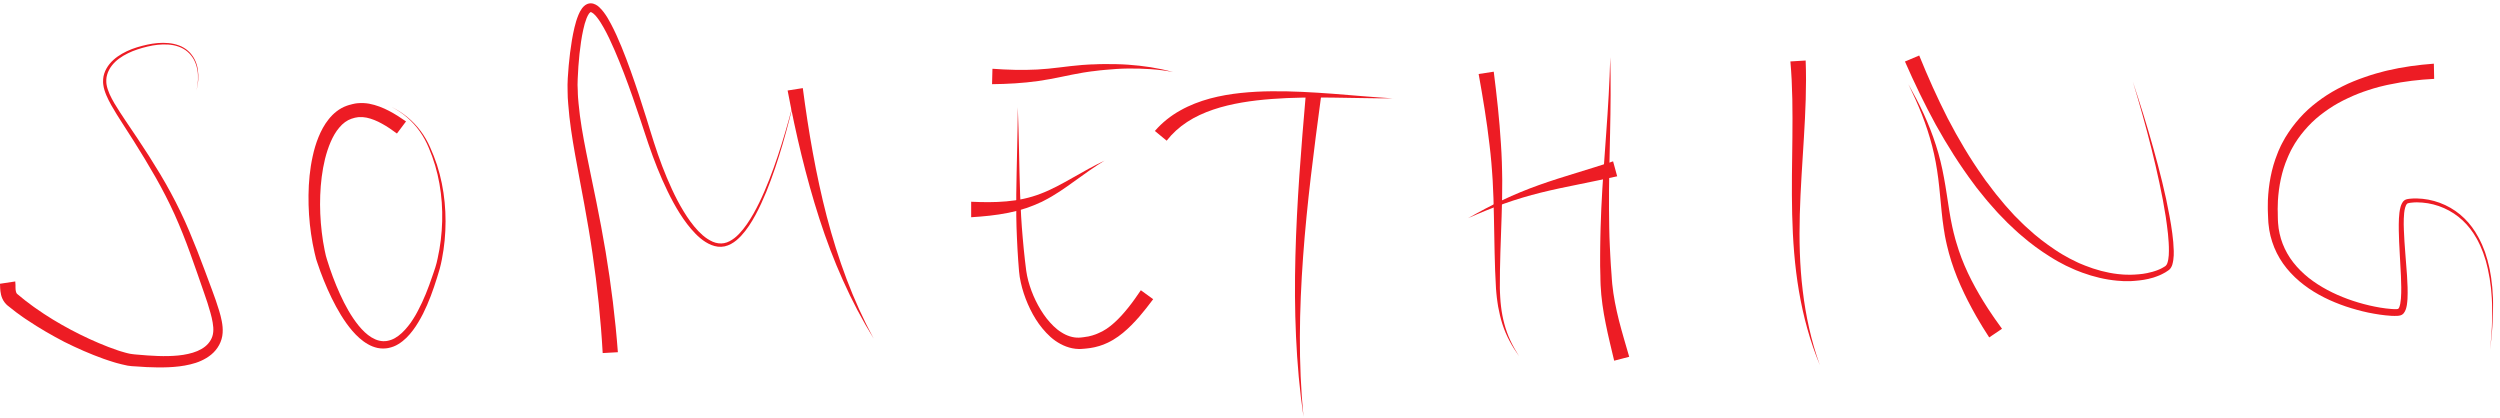
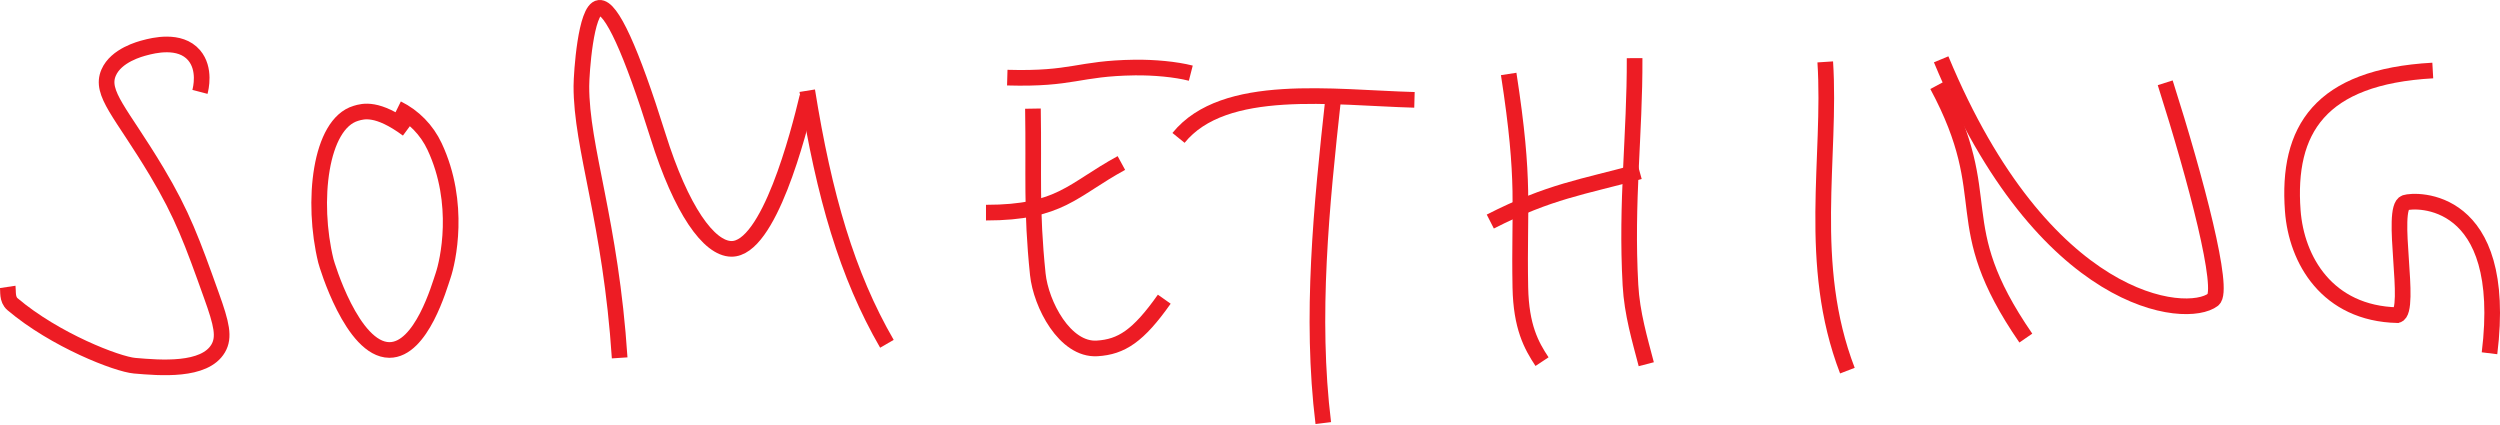
- <svg xmlns="http://www.w3.org/2000/svg" version="1.1" id="Layer_1" x="0px" y="0px" width="3243px" height="541.8px" viewBox="0 0 3243 541.8" style="enable-background:new 0 0 3243 541.8;" xml:space="preserve">
+ <svg xmlns="http://www.w3.org/2000/svg" version="1.1" id="Layer_1" x="0px" y="0px" width="3194.5px" height="541.8px" viewBox="0 0 3194.5 541.8" style="enable-background:new 0 0 3194.5 541.8;" xml:space="preserve">
  <style type="text/css">
- 	.st0{fill:#ED1C24;}
+ 	.st0{fill:none;stroke:#ED1C24;stroke-width:20;stroke-miterlimit:10;}
</style>
  <g>
-     <g id="SOMETHING">
-       <g>
-         <path class="st0" d="M19.8,365.1c0.2,1.9,0.3,3.3,0.3,4.6l0,3.3c0,2,0.2,3.6,0.5,4.9c0.3,1.3,0.6,2,1,2.6     c0.1,0.1,0.2,0.3,0.3,0.4c0.1,0.1,0.1,0.1,0.2,0.2c0.1,0.1,0,0.1,0.3,0.3l2.6,2.1l5.1,4.2c0.9,0.7,1.7,1.4,2.6,2.1l2.7,2l5.3,4     c0.9,0.7,1.8,1.4,2.7,2l2.7,1.9c14.5,10.3,29.9,19.6,45.7,28c15.8,8.4,32.2,16,48.8,22.4c4.2,1.5,8.3,3.1,12.5,4.5l3.1,1l3.1,0.9     l3.1,0.9c1,0.3,2.1,0.5,3.1,0.8l3.1,0.7l2.8,0.4l0.7,0.1l0.4,0.1l0.4,0l1.7,0.2l3.4,0.3c4.5,0.4,9,0.8,13.5,1.1     c9,0.6,17.9,1,26.7,0.8c8.8-0.2,17.5-0.9,25.8-2.8c8.3-1.8,16.1-4.8,22.1-9.6c3-2.4,5.4-5.2,7.3-8.5c1.8-3.2,2.9-6.6,3.2-10.4     c0.4-3.8,0-7.9-0.7-12.1c-0.7-4.2-1.7-8.5-2.9-12.7c-2.3-8.6-5.2-17.1-8.2-25.7c-6-17.3-11.9-34.5-18.1-51.6     c-3.1-8.6-6.3-17-9.7-25.5c-3.4-8.4-6.9-16.8-10.6-25c-7.5-16.5-15.8-32.6-24.8-48.4c-9-15.8-18.5-31.4-28.2-46.8l-14.8-23.1     c-4.9-7.7-9.9-15.4-14.4-23.5c-2.2-4-4.4-8.2-6.2-12.5c-1.8-4.3-3.4-8.9-4-13.7l-0.2-1.8c-0.1-0.6-0.1-1.2-0.1-1.8     c-0.1-1.2,0-2.4,0.1-3.7c0.2-2.4,0.6-4.9,1.4-7.2c0.7-2.3,1.7-4.5,2.9-6.6c1.2-2.1,2.5-4.1,4-5.9c3-3.7,6.6-6.9,10.4-9.6     c3.8-2.7,7.9-5,12.1-7c4.2-2,8.6-3.6,13-5c2.2-0.7,4.4-1.3,6.7-1.9c2.2-0.6,4.5-1.1,6.7-1.6c9-1.9,18.3-2.9,27.5-2     c4.6,0.4,9.2,1.4,13.6,3c2.2,0.8,4.3,1.8,6.3,3c2,1.2,3.9,2.5,5.6,4.1c1.7,1.5,3.4,3.2,4.7,5.1c0.7,0.9,1.4,1.8,2,2.8l1.7,3     c2.1,4.1,3.5,8.6,4.2,13.1c0.7,4.5,0.9,9.1,0.6,13.7c-0.3,4.6-1.1,9.1-2.3,13.5c1.1-4.4,1.7-9,1.9-13.5c0.2-4.5,0-9.1-0.9-13.6     c-0.8-4.5-2.3-8.8-4.4-12.8l-1.8-2.9c-0.6-0.9-1.4-1.8-2-2.7c-1.4-1.8-3-3.3-4.7-4.8c-1.7-1.5-3.6-2.7-5.5-3.8     c-2-1.1-4-2-6.1-2.7c-4.2-1.5-8.7-2.3-13.2-2.6c-9-0.6-18.1,0.5-26.8,2.6c-2.2,0.5-4.4,1.1-6.6,1.7c-2.2,0.6-4.3,1.2-6.5,2     c-4.3,1.4-8.5,3.1-12.5,5.1c-8,3.9-15.6,9.1-20.9,16.1c-1.3,1.7-2.5,3.5-3.5,5.5c-1,1.9-1.8,3.9-2.4,6c-0.7,2-0.9,4.2-1.1,6.3     c0,1.1-0.1,2.1,0,3.2c0,0.5,0,1.1,0.1,1.6l0.2,1.6c0.6,4.2,2.2,8.4,3.9,12.5c1.8,4.1,4,8,6.2,11.9c4.6,7.8,9.7,15.3,14.7,22.9     l15.3,22.7c10.2,15.2,20.1,30.7,29.5,46.4c9.4,15.7,18.2,31.9,26.2,48.5c4,8.3,7.8,16.7,11.4,25.2c3.6,8.5,7,17,10.4,25.5     c6.7,17.1,13,34.2,19.4,51.4c3.2,8.6,6.3,17.3,9,26.3c1.4,4.5,2.6,9.1,3.5,13.9c0.9,4.8,1.5,9.8,1.1,15.2     c-0.3,5.3-1.9,10.8-4.5,15.6c-2.6,4.8-6.1,9-10.2,12.4c-4.1,3.4-8.6,6-13.2,8.1c-4.6,2.1-9.4,3.6-14.1,4.7     c-9.5,2.3-19,3.3-28.5,3.7c-9.4,0.4-18.8,0.2-28.1-0.2c-4.6-0.2-9.3-0.5-13.8-0.9l-3.4-0.2l-1.7-0.1l-0.4,0l-0.5-0.1l-1-0.1     l-3.9-0.5c-1.2-0.2-2.4-0.5-3.6-0.8c-1.2-0.3-2.4-0.5-3.6-0.8l-3.5-0.9l-3.5-0.9l-3.4-1c-4.5-1.3-8.9-2.9-13.4-4.4     c-17.6-6.3-34.6-13.8-51.2-22.1C67.2,435,51,425.7,35.4,415.2l-2.9-1.9c-1-0.6-1.9-1.4-2.9-2l-5.7-4.1l-2.9-2.1     c-1-0.7-1.9-1.4-2.8-2.2l-5.6-4.4l-2.8-2.2c-0.2-0.1-0.6-0.5-0.9-0.8l-1-1c-0.7-0.7-1.3-1.4-1.9-2.2c-2.4-3.1-3.8-6.6-4.6-9.8     c-0.8-3.2-1-6.1-1.2-8.7l-0.1-3.5c0-1-0.1-1.9-0.2-2.2L19.8,365.1z" />
-       </g>
-       <g>
-         <path class="st0" d="M514.9,173.2c-6.3-4.7-12.7-9.1-19.3-12.7c-6.6-3.7-13.4-6.5-20.1-7.9c-3.3-0.6-6.5-0.9-9.7-0.7     c-0.4,0-0.8,0-1.2,0.1l-1.2,0.2c-0.8,0.1-1.6,0.3-2.4,0.4c-0.4,0.1-0.8,0.2-1.3,0.3l-0.6,0.2l-0.7,0.2c-0.4,0.1-1,0.3-1.3,0.4     l-1.1,0.3c-5.9,2-11.3,6-15.8,11.4c-4.6,5.3-8.3,11.9-11.3,18.8c-3,7-5.4,14.4-7.3,22c-3.7,15.2-5.6,31.1-6.2,47.1     c-0.6,16,0.1,32,2,47.9c0.9,8,2.2,15.9,3.8,23.7c0.4,2,0.8,3.9,1.3,5.9l0.3,1.3l0.4,1.3l0.8,2.8c1.1,3.8,2.4,7.7,3.7,11.5     c5.2,15.3,11.3,30.3,18.5,44.6c3.6,7.1,7.6,14.1,12,20.6c4.4,6.5,9.3,12.7,14.9,18c5.6,5.2,12,9.4,18.8,11     c1.7,0.4,3.5,0.6,5.2,0.7c0.9,0,1.7-0.1,2.6-0.1c0.4,0,0.9,0,1.3-0.1l1.3-0.2c3.4-0.6,6.9-1.8,10-3.6c6.4-3.6,12-9.2,16.9-15.3     c1.3-1.5,2.4-3.2,3.6-4.7c1.1-1.7,2.3-3.3,3.3-5c2.2-3.3,4.1-6.8,6-10.4c7.6-14.2,13.5-29.4,18.7-44.8l2-5.8     c0.7-2,1.3-3.8,1.9-5.7c1.2-3.8,2.2-7.7,3-11.7c1.8-7.9,3.1-15.9,4.1-23.9c3.9-32.2,1.9-65.3-7.3-96.6c-2.3-7.8-5.1-15.5-8.3-23     c-3.1-7.5-7-14.7-11.7-21.3c-9.4-13.3-22.1-24.3-36.7-31.7c14.8,7.1,27.8,17.8,37.7,31c5,6.6,9.1,13.8,12.4,21.3     c3.4,7.5,6.4,15.2,9,23c10.1,31.4,13,65,9.9,97.9c-0.8,8.2-2,16.4-3.6,24.6c-0.8,4.1-1.7,8.1-2.8,12.2c-0.5,2-1.2,4.1-1.8,6     l-1.8,5.9c-4.9,15.7-10.5,31.3-18,46.3c-1.9,3.7-3.9,7.4-6.1,11c-1,1.8-2.2,3.6-3.4,5.4c-1.2,1.7-2.4,3.5-3.7,5.2     c-5.1,6.8-11.1,13.2-18.9,17.9c-3.8,2.4-8.2,4.1-12.8,5l-1.7,0.3c-0.6,0.1-1.2,0.1-1.8,0.2c-1.2,0.1-2.3,0.2-3.5,0.2     c-2.4,0-4.7-0.3-7-0.7c-4.6-1-8.9-2.7-12.8-5c-3.9-2.2-7.5-4.9-10.8-7.8c-6.6-5.8-12-12.4-17-19.3c-4.9-6.9-9.3-14.1-13.3-21.5     c-8-14.7-14.6-30-20.4-45.6c-1.4-3.9-2.8-7.8-4.1-11.8l-1-3l-0.5-1.6l-0.4-1.7c-0.5-2-1-4.1-1.5-6.1c-1.9-8.2-3.4-16.4-4.6-24.7     c-2.4-16.6-3.5-33.3-3.3-50.1c0.2-16.8,1.7-33.7,5.4-50.4c1.8-8.4,4.2-16.7,7.5-24.8c3.3-8.1,7.5-16.2,13.4-23.5     c2.9-3.6,6.3-7.1,10.2-10.1c3.9-3,8.3-5.5,13.1-7.2l1.8-0.6c0.6-0.2,1.1-0.3,1.6-0.5l0.8-0.2l0.9-0.2c0.6-0.2,1.1-0.3,1.7-0.5     c1.2-0.3,2.4-0.6,3.6-0.8l1.9-0.3c0.6-0.1,1.3-0.1,1.9-0.2c5-0.5,10-0.2,14.8,0.6c9.4,1.8,17.9,5.2,25.8,9.3     c7.8,4.1,15.1,8.8,22.1,13.7L514.9,173.2z" />
-       </g>
-       <g>
-         <path class="st0" d="M781.8,458c-2.4-43.2-6.9-86.2-13.2-129.1c-3.1-21.4-6.8-42.8-10.7-64.2c-3.9-21.4-8.1-42.7-11.9-64.3     c-3.8-21.5-7.3-43.3-8.9-65.4l-0.6-8.3c-0.1-1.4-0.1-2.8-0.1-4.2l-0.1-4.2l-0.1-8.4c0-2.9,0.2-5.7,0.3-8.4c0.6-11.1,1.7-22,3-33     c1.4-11,3.1-21.9,5.7-32.8c1.3-5.5,2.9-10.9,5.2-16.5c1.2-2.8,2.5-5.5,4.6-8.4c1.1-1.4,2.3-2.8,4.1-4.1c0.5-0.3,1-0.6,1.5-0.9     c0.6-0.3,1.1-0.6,1.7-0.8c1.2-0.4,2.6-0.7,3.9-0.7c2.6,0,4.8,0.8,6.5,1.7c1.8,0.9,3.2,2,4.4,3.1c2.5,2.2,4.4,4.6,6.2,6.9     c3.5,4.7,6.4,9.6,9,14.6c5.3,9.9,9.7,20,13.9,30.1c8.3,20.3,15.5,41,22.4,61.7c3.4,10.4,6.8,20.8,10,31.2     c3.3,10.4,6.3,20.9,9.7,31.2c6.6,20.6,14.2,41,23.3,60.6c4.5,9.8,9.5,19.4,15.1,28.6c5.6,9.2,11.8,18,19.1,25.7     c3.7,3.8,7.6,7.4,12,10.2c2.2,1.5,4.5,2.6,6.8,3.7c2.4,1,4.8,1.7,7.3,2c5,0.7,10-0.3,14.5-2.7c2.3-1.2,4.4-2.6,6.5-4.2     c2-1.6,4-3.4,5.8-5.3c7.4-7.7,13.3-16.8,18.7-26.2c5.3-9.4,10-19.2,14.3-29.2c8.6-19.9,15.8-40.5,22.3-61.3     c6.5-20.8,12.3-41.8,17.5-62.9c-4.8,21.2-10.2,42.3-16.3,63.3c-6.1,20.9-13,41.6-21.2,61.9c-4.2,10.1-8.7,20.1-13.9,29.7     c-5.2,9.6-11.1,19-18.7,27.2c-1.9,2-3.9,4-6.1,5.8c-2.2,1.8-4.5,3.4-7.1,4.8c-2.5,1.4-5.3,2.4-8.2,3.1c-2.9,0.6-5.9,0.7-8.8,0.4     c-2.9-0.4-5.7-1.1-8.4-2.2c-2.7-1.1-5.2-2.4-7.6-3.9c-4.8-3-9.1-6.7-13-10.7c-7.8-8-14.4-16.9-20.3-26.2     c-5.9-9.3-11.1-19-15.9-28.9c-9.6-19.7-17.6-40.2-24.7-60.9c-3.6-10.4-6.8-20.7-10.3-31c-3.4-10.3-6.9-20.6-10.5-30.8     c-7.2-20.5-14.8-40.8-23.4-60.6c-4.3-9.9-8.8-19.7-14-28.9c-2.6-4.6-5.3-9.1-8.4-13c-1.5-2-3.1-3.8-4.8-5.2     c-0.8-0.7-1.6-1.2-2.3-1.6c-0.7-0.3-1.1-0.4-1.3-0.4c0,0-0.1,0-0.1,0c0,0,0,0-0.1,0c0,0-0.1,0.1-0.2,0.1     c-0.1,0.1-0.2,0.1-0.3,0.2c-0.4,0.3-1,0.9-1.6,1.7c-1.1,1.6-2.2,3.8-3.1,6c-1.8,4.6-3.2,9.6-4.3,14.8     c-2.3,10.3-3.7,20.9-4.9,31.6c-1.1,10.7-1.9,21.4-2.3,32.1c-0.1,2.7-0.2,5.4-0.2,7.9l0.3,8l0.1,4c0,1.3,0.1,2.6,0.2,4l0.7,8     c1.9,21.3,5.8,42.5,10,63.8c4.2,21.3,8.8,42.6,13.1,64c4.3,21.4,8.4,42.9,12,64.5c7.2,43.2,12.6,86.8,15.9,130.5L781.8,458z" />
-       </g>
-       <g>
-         <path class="st0" d="M1041.4,114.3c3.7,28.1,7.9,56,13,83.8c5.1,27.8,11,55.5,18.1,82.8c7.2,27.4,15.6,54.4,25.6,80.9     c10,26.5,21.7,52.4,35.2,77.4c-14.9-24.2-28.2-49.5-39.8-75.5c-11.7-26-21.8-52.8-30.6-80c-8.8-27.2-16.4-54.8-23.2-82.5     c-6.8-27.8-12.7-55.7-18-83.8L1041.4,114.3z" />
-       </g>
-       <g>
-         <path class="st0" d="M1495.9,388.1c-5.8,7.7-11.7,15.4-18.1,22.8c-6.5,7.4-13.4,14.6-21.2,21c-3.9,3.3-8.2,6.2-12.6,8.9     c-1.1,0.7-2.3,1.3-3.4,1.9c-1.2,0.6-2.3,1.3-3.5,1.8c-2.4,1-4.8,2.2-7.3,3c-1.2,0.4-2.5,0.9-3.7,1.3l-3.8,1     c-0.6,0.2-1.3,0.3-1.9,0.5l-1.9,0.4l-3.8,0.7l-3.8,0.5c-1.3,0.2-2.5,0.3-3.8,0.4l-3.8,0.3c-0.6,0.1-1.3,0.1-2,0.1l-2.1,0     c-5.6-0.1-11.1-1.3-16.2-3.2c-5.1-1.9-9.8-4.5-14.1-7.5c-4.3-3-8.1-6.5-11.6-10.2c-3.5-3.7-6.7-7.6-9.6-11.6     c-5.8-8.1-10.5-16.8-14.4-25.8c-3.9-9-7-18.3-9.1-27.9c-1.1-4.8-1.9-9.7-2.3-14.6c-0.4-4.8-0.7-9.5-1.1-14.2     c-0.3-4.7-0.6-9.5-0.9-14.2c-0.3-4.7-0.5-9.5-0.7-14.2c-0.9-19-1.1-38-0.9-56.9c0.2-19,0.7-37.9,1.1-56.8     c0.4-18.9,0.8-37.8,0.9-56.7c0.7,18.9,1.2,37.8,1.6,56.8c0.4,18.9,0.7,37.8,1.4,56.7c0.7,18.9,1.7,37.7,3.4,56.5     c0.5,4.7,0.8,9.4,1.3,14.1c0.5,4.7,1,9.4,1.5,14.1c0.6,4.7,1.1,9.4,1.7,14c0.6,4.5,1.6,8.9,2.7,13.3c2.4,8.8,5.6,17.4,9.6,25.6     c4,8.2,8.7,16,14.2,23.1c2.8,3.5,5.7,6.8,8.9,9.9c3.1,3,6.5,5.8,10.1,8c7.1,4.6,14.9,7.2,22.7,7l1.5-0.1c0.5,0,1,0,1.5-0.1     l3.3-0.4c1.1-0.1,2.2-0.3,3.2-0.5l3.2-0.5l3.1-0.8l1.6-0.4c0.5-0.1,1-0.3,1.5-0.5l3-1c1-0.4,1.9-0.8,2.9-1.2     c7.8-3.1,14.8-8,21.3-13.9c6.5-5.8,12.5-12.6,18.2-19.7c5.7-7.1,11-14.7,16.2-22.4L1495.9,388.1z" />
-       </g>
-       <g>
-         <path class="st0" d="M1287.4,89.2c19.4,1.4,38.7,2,57.9,1c9.6-0.5,19.2-1.5,28.9-2.7c9.7-1.2,19.6-2.4,29.5-3.2     c2.5-0.2,5-0.3,7.5-0.5l3.7-0.2l3.7-0.1c2.5-0.1,5-0.2,7.5-0.3l7.4-0.1c9.9,0,19.8,0.1,29.7,0.8c9.9,0.7,19.7,1.8,29.5,3.3     c9.7,1.6,19.4,3.5,28.9,6.3c-9.6-2-19.4-3.1-29.2-3.8c-9.8-0.7-19.6-0.9-29.3-0.8c-9.8,0.1-19.5,0.8-29.2,1.7l-7.3,0.7     c-2.4,0.3-4.8,0.6-7.2,0.9l-3.6,0.4l-3.6,0.5c-2.4,0.4-4.8,0.7-7.2,1.1c-9.6,1.6-19.1,3.6-28.7,5.6c-9.7,2-19.5,3.9-29.5,5.3     c-19.9,2.8-40,3.9-59.9,4.1L1287.4,89.2z" />
-       </g>
-       <g>
-         <path class="st0" d="M1259.9,261.7c15.3,0.7,30.6,0.9,45.8-0.5c15.1-1.3,30-4.4,44.2-9.9c14.3-5.4,27.9-13,41.5-20.7     c13.6-7.8,27.4-15.5,41.5-22.3c-13.4,8.2-26.1,17.3-38.8,26.5c-12.7,9.2-25.7,18.4-40.2,25.7c-0.9,0.5-1.8,1-2.7,1.4l-2.8,1.2     l-5.6,2.5c-0.9,0.4-1.9,0.8-2.8,1.1l-2.9,1.1l-5.7,2.1l-11.7,3.5l-11.9,2.7c-15.9,3.2-32,4.7-48,5.7V261.7z" />
-       </g>
-       <g>
-         <path class="st0" d="M1498.1,169.9c9.4-10.9,20.8-19.9,33.1-26.7c12.2-6.9,25.3-11.8,38.4-15.4c13.2-3.5,26.5-5.8,39.9-7.2     c13.3-1.4,26.7-2.1,39.9-2.2c26.6-0.3,52.9,1.3,79.2,3.2c26.3,2,52.5,4.5,78.7,6c-26.3,0.1-52.7-0.7-79-1     c-26.3-0.3-52.6-0.2-78.6,1.8c-13,1-25.9,2.4-38.7,4.6c-12.7,2.2-25.2,5.1-37.3,9.2c-12,4.1-23.5,9.3-33.7,16     c-10.3,6.7-19.3,14.9-26.6,24.3L1498.1,169.9z" />
-       </g>
-       <g>
-         <path class="st0" d="M1713.6,125.9c-9.2,68.9-18.2,137.6-23.2,206.8c-2.5,34.6-4.1,69.2-4.2,103.9c-0.1,34.7,1.3,69.4,4.7,104     c-5.1-34.4-8.1-69.1-9.7-103.9c-1.6-34.8-1.7-69.7-0.8-104.5c1.8-69.7,7.4-139.2,13.4-208.5L1713.6,125.9z" />
-       </g>
-       <g>
-         <path class="st0" d="M1937.7,93c3.9,31.1,7.4,62.2,9.3,93.6l0.7,11.8l0.5,11.8c0.2,3.9,0.2,7.9,0.3,11.8     c0.1,3.9,0.2,7.9,0.2,11.8c0.1,15.7-0.3,31.4-0.8,47c-0.5,15.6-1.2,31.2-1.6,46.7c-0.4,15.5-0.8,31.2-0.7,46.6     c0,1.9,0.1,3.9,0.2,5.8c0.1,1.9,0.1,3.9,0.3,5.8l0.4,5.8c0.1,1.9,0.4,3.8,0.6,5.8c0.9,7.7,2.3,15.3,4.3,22.7     c2,7.5,4.6,14.8,7.9,21.8c3.3,7,7.2,13.8,11.3,20.4c-4.5-6.4-8.7-12.9-12.4-19.9c-3.7-6.9-6.8-14.2-9.2-21.6     c-2.4-7.5-4.2-15.2-5.6-22.9c-0.3-1.9-0.7-3.9-0.9-5.8l-0.8-5.9c-0.2-2-0.4-3.9-0.6-5.9c-0.2-2-0.4-3.9-0.5-5.9     c-1-15.7-1.4-31.2-1.8-46.9c-0.4-15.6-0.6-31.2-0.9-46.8c-0.3-15.6-0.7-31.1-1.6-46.5c-0.2-3.9-0.5-7.7-0.8-11.6     c-0.3-3.9-0.5-7.7-0.9-11.6l-1.1-11.5l-1.3-11.5c-3.5-30.7-8.6-61.3-14.1-91.9L1937.7,93z" />
-       </g>
-       <g>
-         <path class="st0" d="M2093.9,467.9c-3.7-15.8-7.8-31.9-11-48.2c-3.3-16.3-5.8-33-6.6-49.9c-0.1-2.1-0.2-4.2-0.2-6.3l-0.1-6.2     l-0.3-12.4l0-12.4c0-4.1,0-8.2,0.1-12.4l0.2-12.4c0.1-4.1,0.2-8.2,0.3-12.3c0.2-8.2,0.6-16.5,0.9-24.7     c1.5-32.9,4.1-65.6,6.4-98.3c2.4-32.7,4.4-65.4,5.2-98.2c0.9,32.8,0.5,65.6-0.2,98.4c-0.7,32.8-1.6,65.6-1.4,98.3     c0.1,8.2,0.1,16.3,0.3,24.5c0.1,4.1,0.2,8.2,0.3,12.2l0.5,12.2c0.1,4.1,0.3,8.1,0.6,12.2l0.7,12.2l0.9,12.2l0.4,6.1     c0.1,2,0.4,4,0.5,6c1.6,15.8,4.8,31.5,8.7,47.2c4,15.6,8.7,31.2,13.3,47.1L2093.9,467.9z" />
-       </g>
-       <g>
-         <path class="st0" d="M2097.8,228.7c-16.6,3.7-33.1,7-49.6,10.4c-16.5,3.3-32.9,6.7-49.1,10.7c-16.2,4-32.2,8.8-48,14.4     c-15.8,5.6-31.4,12-46.7,18.8c14.6-8.3,29.5-16.3,44.8-23.5c15.3-7.2,31-13.7,47-19.4c16-5.7,32.2-10.8,48.3-15.7     c16.1-4.9,32.1-9.9,48-15.1L2097.8,228.7z" />
-       </g>
-       <g>
-         <path class="st0" d="M2342.3,78.5c1.3,33.8-0.3,67.2-2.3,100.4c-2,33.2-4.4,66.2-5.3,99.2c-0.9,33-0.2,66.1,3.8,98.9     c3.9,32.8,11,65.3,22.2,96.6c-12.7-30.7-21.5-63-27.1-95.9c-5.6-32.9-8-66.3-8.8-99.6c-0.8-33.3-0.1-66.6,0.3-99.8     c0.3-33.1,0.3-66.1-2.6-98.6L2342.3,78.5z" />
-       </g>
-       <g>
-         <path class="st0" d="M2580.4,437.7l-5.9-9.3l-2.9-4.6l-2.8-4.7l-5.6-9.5l-5.3-9.6c-7-12.9-13.4-26.2-19-39.9     c-5.5-13.7-10.1-27.8-13.4-42.2c-0.4-1.8-0.9-3.6-1.2-5.4l-1.1-5.4l-0.5-2.7l-0.4-2.7l-0.9-5.4c-1.1-7.2-2-14.5-2.7-21.7     c-1.5-14.5-2.6-28.8-4.4-43c-1.8-14.2-4.3-28.3-7.9-42.1c-3.6-13.9-8.1-27.5-13.3-40.9c-5.3-13.4-11.3-26.5-17.6-39.4     c7.1,12.6,13.9,25.3,19.9,38.4c6,13.1,11.4,26.7,15.8,40.5c4.5,13.8,7.9,28,10.5,42.3c2.7,14.3,4.6,28.7,6.9,42.8     c1.1,7.1,2.4,14.1,3.9,21l1.2,5.2l0.6,2.6l0.7,2.6l1.3,5.1c0.4,1.7,1,3.4,1.5,5.1c3.9,13.5,9,26.7,15,39.4     c6,12.7,12.9,25.1,20.3,37.1l5.7,9l5.9,8.8l3,4.4l3.1,4.3l6.2,8.7L2580.4,437.7z" />
-       </g>
-       <g>
-         <path class="st0" d="M2489.6,72c11.2,27.6,23.4,54.9,36.9,81.4c13.7,26.4,28.9,52.1,46.1,76.3l3.2,4.6l3.4,4.4l6.7,8.9     c2.2,3,4.6,5.8,7,8.7l7.1,8.6c0.6,0.7,1.2,1.4,1.8,2.1l1.9,2.1l3.7,4.1l3.7,4.1l1.9,2.1c0.6,0.7,1.3,1.3,2,2     c5.3,5.2,10.4,10.6,16,15.4c10.8,10.1,22.6,19,34.8,27.2l4.6,3c1.6,1,3.1,2,4.7,2.9l9.6,5.4l9.9,4.9c1.6,0.9,3.4,1.5,5,2.2     l5.1,2.1c13.6,5.4,27.9,9.3,42.4,11l5.5,0.5l2.7,0.2c0.9,0,1.8,0.1,2.7,0.1l5.5,0.1c1.8,0,3.6-0.1,5.5-0.2     c7.3-0.4,14.5-1.2,21.5-3.2l1.3-0.3c0.4-0.1,0.9-0.3,1.3-0.4l2.6-0.8c1.7-0.5,3.3-1.2,5-1.9c1.7-0.6,3.2-1.5,4.7-2.3     c0.8-0.4,1.5-0.9,2.2-1.3l1.1-0.7l0.5-0.4c0.1-0.1,0.2-0.1,0.2-0.2l0.1-0.1c0.7-0.5,1.4-1.8,2-3.3c0.5-1.5,0.9-3.2,1.2-4.9     c0.6-3.5,0.8-7.1,0.8-10.8c0.1-7.3-0.5-14.8-1.2-22.2c-0.8-7.4-1.8-14.8-2.9-22.3c-2.3-14.8-5.1-29.6-8.3-44.3     c-3.1-14.7-6.6-29.3-10.2-43.9c-7.3-29.2-15.5-58.2-24.2-87c9.5,28.6,18.5,57.3,26.6,86.4c4.1,14.5,7.9,29.1,11.5,43.7     c3.6,14.7,6.8,29.4,9.5,44.3c1.4,7.4,2.6,14.9,3.6,22.4c1,7.5,1.7,15.1,1.9,22.8c0.1,3.9,0,7.8-0.6,11.8c-0.3,2-0.7,4-1.3,6.1     c-0.2,0.5-0.4,1-0.6,1.6c-0.2,0.5-0.5,1.1-0.8,1.6c-0.6,1.1-1.3,2.2-2.4,3.1l-0.4,0.4c-0.1,0.1-0.2,0.2-0.3,0.2l-0.6,0.4     l-1.3,0.9c-0.8,0.6-1.7,1.2-2.6,1.7c-1.8,0.9-3.5,2-5.3,2.8c-1.8,0.8-3.6,1.7-5.5,2.3l-2.8,1c-0.5,0.2-0.9,0.3-1.4,0.5l-1.4,0.4     c-7.5,2.3-15.3,3.4-23,4c-1.9,0.1-3.9,0.3-5.8,0.4l-5.8,0c-1,0-1.9,0-2.9,0l-2.9-0.2l-5.8-0.4c-15.4-1.4-30.6-5.1-45.1-10.4     l-5.4-2.1c-1.8-0.7-3.6-1.3-5.4-2.2l-10.5-4.8l-10.2-5.4c-1.7-0.9-3.3-1.9-5-2.9l-4.9-3c-13-8.1-25.5-17.2-37.1-27.3     c-6-4.9-11.4-10.3-17-15.5c-0.7-0.7-1.4-1.3-2.1-2l-2-2.1l-4-4.1l-4-4.1l-2-2.1c-0.7-0.7-1.3-1.4-1.9-2.1l-7.6-8.6     c-2.5-2.9-5.1-5.7-7.4-8.7l-7.2-8.9l-3.6-4.5l-3.4-4.6c-18.3-24.4-34.6-50.3-49.4-76.9c-14.6-26.7-27.8-54.2-40-82L2489.6,72z" />
-       </g>
-       <g>
-         <path class="st0" d="M3157.6,102.3c-19.3,1-38.6,3.2-57.4,7.2l-3.5,0.7c-1.2,0.3-2.3,0.6-3.5,0.8l-7,1.7     c-4.6,1.3-9.3,2.5-13.8,4.1c-4.6,1.4-9,3.1-13.5,4.8c-4.4,1.8-8.8,3.6-13.1,5.7c-8.6,4-17,8.6-24.8,13.9     c-7.8,5.3-15.3,11.1-22,17.6c-6.7,6.6-12.8,13.7-18.2,21.4l-3.9,5.9c-1.2,2-2.3,4.1-3.5,6.1c-1.2,2-2.2,4.2-3.2,6.3l-1.5,3.2     c-0.5,1.1-0.9,2.2-1.4,3.3c-7.5,17.3-11.2,36.3-12.4,55.4l-0.2,7.2l-0.1,3.6l0.1,3.6l0.1,7.3c0,1.2,0.1,2.4,0.1,3.6l0.1,1.8     l0.1,1.7c0.3,4.7,1,9.3,2,13.8c1,4.5,2.3,9,4,13.3c3.4,8.7,8,16.8,13.8,24.2c5.8,7.4,12.6,14.1,20,20     c15,11.8,32.4,20.7,50.6,27.4c9.1,3.3,18.5,6.1,27.9,8.3c9.5,2.2,19.1,3.9,28.6,4.6c2.4,0.2,4.7,0.3,6.9,0.2l0.8-0.1     c0.2,0,0.4-0.1,0.7-0.1c0.2,0,0.3-0.1,0.4-0.1c0,0,0,0,0,0c0.1,0,0.5-0.4,0.9-1l0.2-0.2l0.1-0.3c0.1-0.2,0.2-0.4,0.3-0.6     c0.2-0.5,0.4-0.9,0.5-1.4c0.2-0.5,0.3-1,0.4-1.5c0.1-0.5,0.2-1.1,0.4-1.6c0.4-2.2,0.7-4.6,0.9-6.9c0.7-9.5,0.4-19.4,0-29.2     c-0.8-19.7-2.5-39.5-2.8-59.5c-0.1-5,0-10,0.2-15.1c0.3-5.1,0.7-10.1,2.2-15.4c0.2-0.7,0.4-1.3,0.7-2c0.2-0.7,0.5-1.3,0.9-2     c0.7-1.3,1.5-2.7,2.9-3.8c0.3-0.3,0.7-0.5,1.1-0.8c0.4-0.2,0.9-0.4,1.3-0.6c0.2-0.1,0.4-0.2,0.6-0.2l0.5-0.1     c0.4-0.1,0.7-0.2,1.1-0.3l2-0.3c0.7-0.1,1.3-0.1,2-0.2c5.2-0.5,10.3-0.3,15.4,0.2c20.3,2.1,39.7,11.1,54.2,25.4     c7.3,7.1,13.2,15.3,18,24.2c1.3,2.1,2.3,4.5,3.4,6.7l1.6,3.4c0.5,1.1,0.9,2.3,1.4,3.5l1.4,3.5c0.4,1.2,1,2.3,1.3,3.5l2.2,7.2     l0.6,1.8c0.2,0.6,0.3,1.2,0.4,1.8l0.9,3.6l0.9,3.6c0.3,1.2,0.6,2.4,0.8,3.7l1.3,7.4c0.2,1.2,0.5,2.4,0.6,3.7l0.4,3.7l0.9,7.4     c0.2,1.2,0.2,2.5,0.3,3.7l0.2,3.7l0.5,7.4l0.1,7.5c0.2,19.9-1.3,39.7-3.9,59.4c2.1-19.7,3.3-39.5,2.6-59.3l-0.3-7.4l-0.6-7.4     l-0.3-3.7c-0.1-1.2-0.2-2.5-0.4-3.7l-1-7.3l-0.5-3.7c-0.2-1.2-0.5-2.4-0.7-3.6l-1.4-7.3c-0.2-1.2-0.5-2.4-0.8-3.6l-0.9-3.6     l-0.9-3.6c-0.2-0.6-0.3-1.2-0.5-1.8l-0.6-1.8l-2.3-7c-0.3-1.2-0.9-2.3-1.3-3.4l-1.4-3.4c-0.5-1.1-0.9-2.3-1.4-3.4l-1.6-3.3     c-1.1-2.2-2.1-4.4-3.4-6.5c-4.8-8.5-10.8-16.4-17.9-23c-14.2-13.3-32.8-21.5-52.1-23.1c-4.8-0.4-9.6-0.5-14.3,0.1     c-0.6,0.1-1.2,0.1-1.7,0.2l-1.7,0.3c-0.3,0.1-0.5,0.1-0.7,0.2l-0.4,0.1c-0.1,0-0.2,0.1-0.3,0.1c-0.1,0.1-0.3,0.1-0.4,0.2     c-0.1,0.1-0.3,0.2-0.4,0.3c-1.1,1-2,3-2.6,5.2c-1.2,4.4-1.5,9.2-1.7,14.1c-0.2,4.9-0.1,9.8,0.1,14.7c0.7,19.7,2.8,39.4,4.1,59.3     c0.6,10,1.1,19.9,0.6,30.2c-0.2,2.6-0.4,5.2-0.8,7.8c-0.1,0.7-0.2,1.3-0.4,2c-0.1,0.7-0.3,1.4-0.5,2.1c-0.4,1.4-0.9,2.8-1.7,4.3     c-0.4,0.7-0.9,1.5-1.5,2.3c-0.4,0.4-0.7,0.8-1.1,1.1c-0.4,0.3-0.9,0.7-1.4,1c-0.5,0.3-1.1,0.5-1.7,0.7c-0.5,0.1-1,0.3-1.4,0.3     c-0.4,0.1-0.8,0.1-1.2,0.2l-1.1,0.1c-2.8,0.2-5.4,0.1-8,0c-10.3-0.6-20.2-2.2-30.1-4.2c-9.9-2.1-19.6-4.8-29.2-8     c-9.6-3.3-19-7.1-28.1-11.7c-9.1-4.6-17.9-9.9-26.1-16.2c-8.2-6.2-15.8-13.4-22.4-21.5c-6.6-8.1-12.1-17.2-16.1-27     c-2-4.9-3.6-9.9-4.9-15c-1.3-5.1-2.1-10.3-2.6-15.6l-0.2-2l-0.1-1.9c-0.1-1.3-0.2-2.6-0.2-3.8l-0.3-7.6l-0.1-3.8l0-3.8l0.1-7.7     c0.9-20.4,4.5-41.1,12.3-60.4c0.5-1.2,0.9-2.4,1.4-3.6l1.6-3.5c1.1-2.4,2.1-4.8,3.4-7c1.3-2.3,2.5-4.6,3.8-6.9l4.2-6.6     c5.8-8.7,12.4-16.8,19.7-24.3c7.3-7.4,15.4-14,23.9-20c8.5-6,17.5-11.2,26.7-15.7c4.6-2.4,9.3-4.4,14.1-6.4     c4.8-1.9,9.5-3.8,14.4-5.4c4.8-1.8,9.7-3.2,14.6-4.7c2.5-0.7,4.9-1.3,7.4-2c1.2-0.3,2.5-0.7,3.7-1l3.7-0.9     c19.9-4.7,40.1-7.4,60.4-8.9L3157.6,102.3z" />
-       </g>
+     <g id="Layer_1-2">
+       <path class="st0" d="M9.9,366.6c0.8,5.4-1.2,15.9,6.1,22.1c54.5,46.1,133.9,76.7,156,78.6c32.7,2.8,89.4,7.6,106.8-22.1    c8.4-14.3,4.5-31.1-8.6-67.5c-24.6-68.8-37-103.2-70-158.4c-45.1-75.4-72.9-100-61.4-126.5c9.6-22.2,40.1-30.2,46.7-31.9    c9.5-2.5,44.3-11.7,62.6,9.8c14.8,17.5,8.4,42.9,7.4,46.7" />
+       <path class="st0" d="M520.8,165.2c-38.6-28.5-56.6-23.2-66-20.4c-46,13.6-56.9,112.8-38.4,188.6c1.1,4.6,33.7,113.5,81.1,113.8    c41.1,0.2,64-81.4,68.8-95.4c5.8-17.1,23.2-91.7-11-164.6c-9.9-21.1-26.6-38.3-47.5-48.6" />
+       <path class="st0" d="M791.8,457.3c-11.4-174.1-49.2-268.5-48.9-347.5c0.1-16.2,5.4-97.9,22.8-99.8c15.4-1.6,40.8,54.2,75,163.4    c29.9,95.5,65.2,144.2,93.8,144.6c47.9,0.7,85.9-147.2,97.1-194.2" />
+       <path class="st0" d="M1031.5,115.9c21.6,134.5,50.9,235.4,101.8,323.4" />
+       <path class="st0" d="M1487.7,382.3c-33.3,47.2-54.8,61-85.8,62.9c-41.3,2.5-71.8-56.4-75.8-94.8c-8.6-83.6-4.8-125.3-6.2-211.6" />
+       <path class="st0" d="M1287.1,99.2c84.8,2.4,89.6-11.9,163-12.9c24.4-0.3,52,2.2,71.5,7.2" />
+       <path class="st0" d="M1259.9,271.7c95.3,0,110.2-29.2,173-63.4" />
+       <path class="st0" d="M1505.9,176.2c58.3-72,197.7-51.4,301.5-48.6" />
+       <path class="st0" d="M1703.7,124.8c-15.2,138.3-29.5,279.9-12.8,415.8" />
+       <path class="st0" d="M1927.8,94.5c21.8,141.1,12.9,166.5,14.9,272.8c1,50.4,14,74.1,27.7,94.8" />
+       <path class="st0" d="M2103.6,465.4c-8.1-31.1-18.2-64.6-20.2-101.2c-5.9-106.6,5.7-192.9,5.3-289.9" />
+       <path class="st0" d="M2095.1,219.1c-73.3,20.2-114.1,24.9-190.8,64" />
+       <path class="st0" d="M2332.3,79.1c7.9,121.8-24.3,257.8,28.3,394.5" />
+       <path class="st0" d="M2588.6,432c-102.9-149.5-34-175.3-113.2-323" />
+       <path class="st0" d="M2480.4,75.8c131.3,316,313.6,333.3,347.5,307.1c15.3-11.8-21.3-151.9-61.2-277.1" />
+       <path class="st0" d="M3108.6,90.1c-144.7,8-186.5,76.1-178.9,179.2c4.6,62.8,44,131.3,133.7,133.4c18.9-5.5-9.9-137.1,10-143.7    c12.8-4.2,132.7-10.1,107.7,192.4" />
    </g>
  </g>
</svg>
